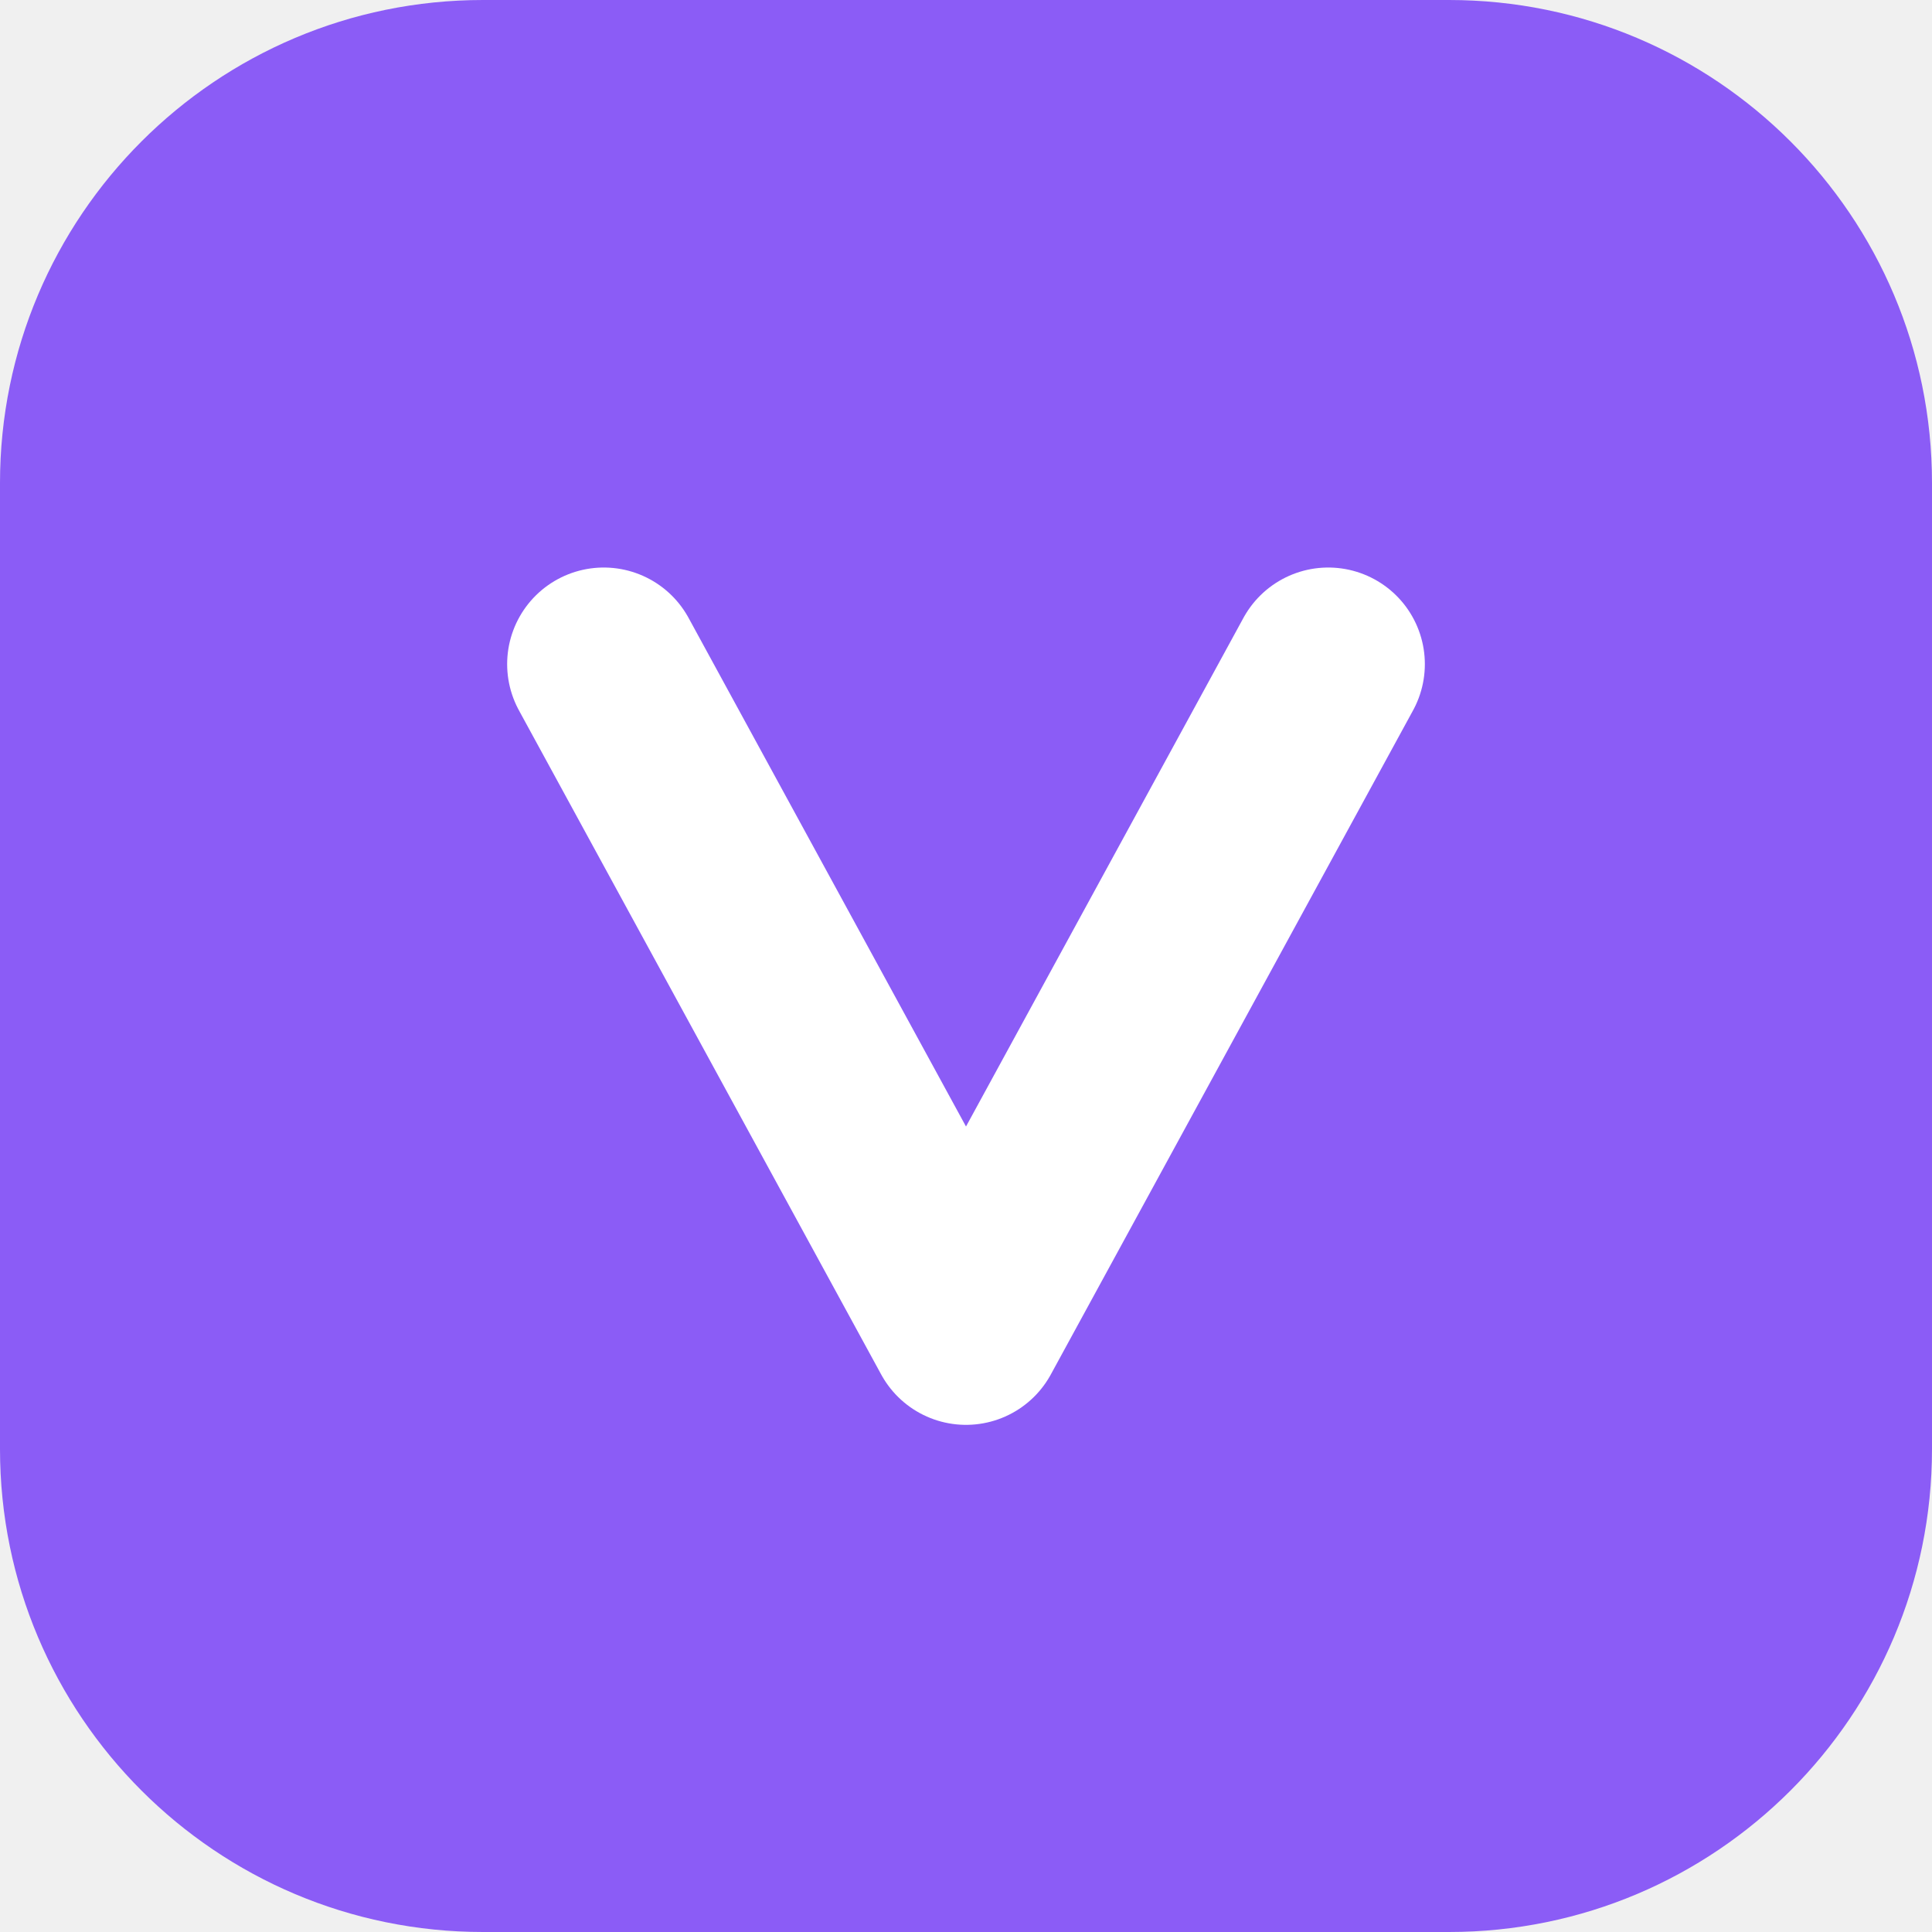
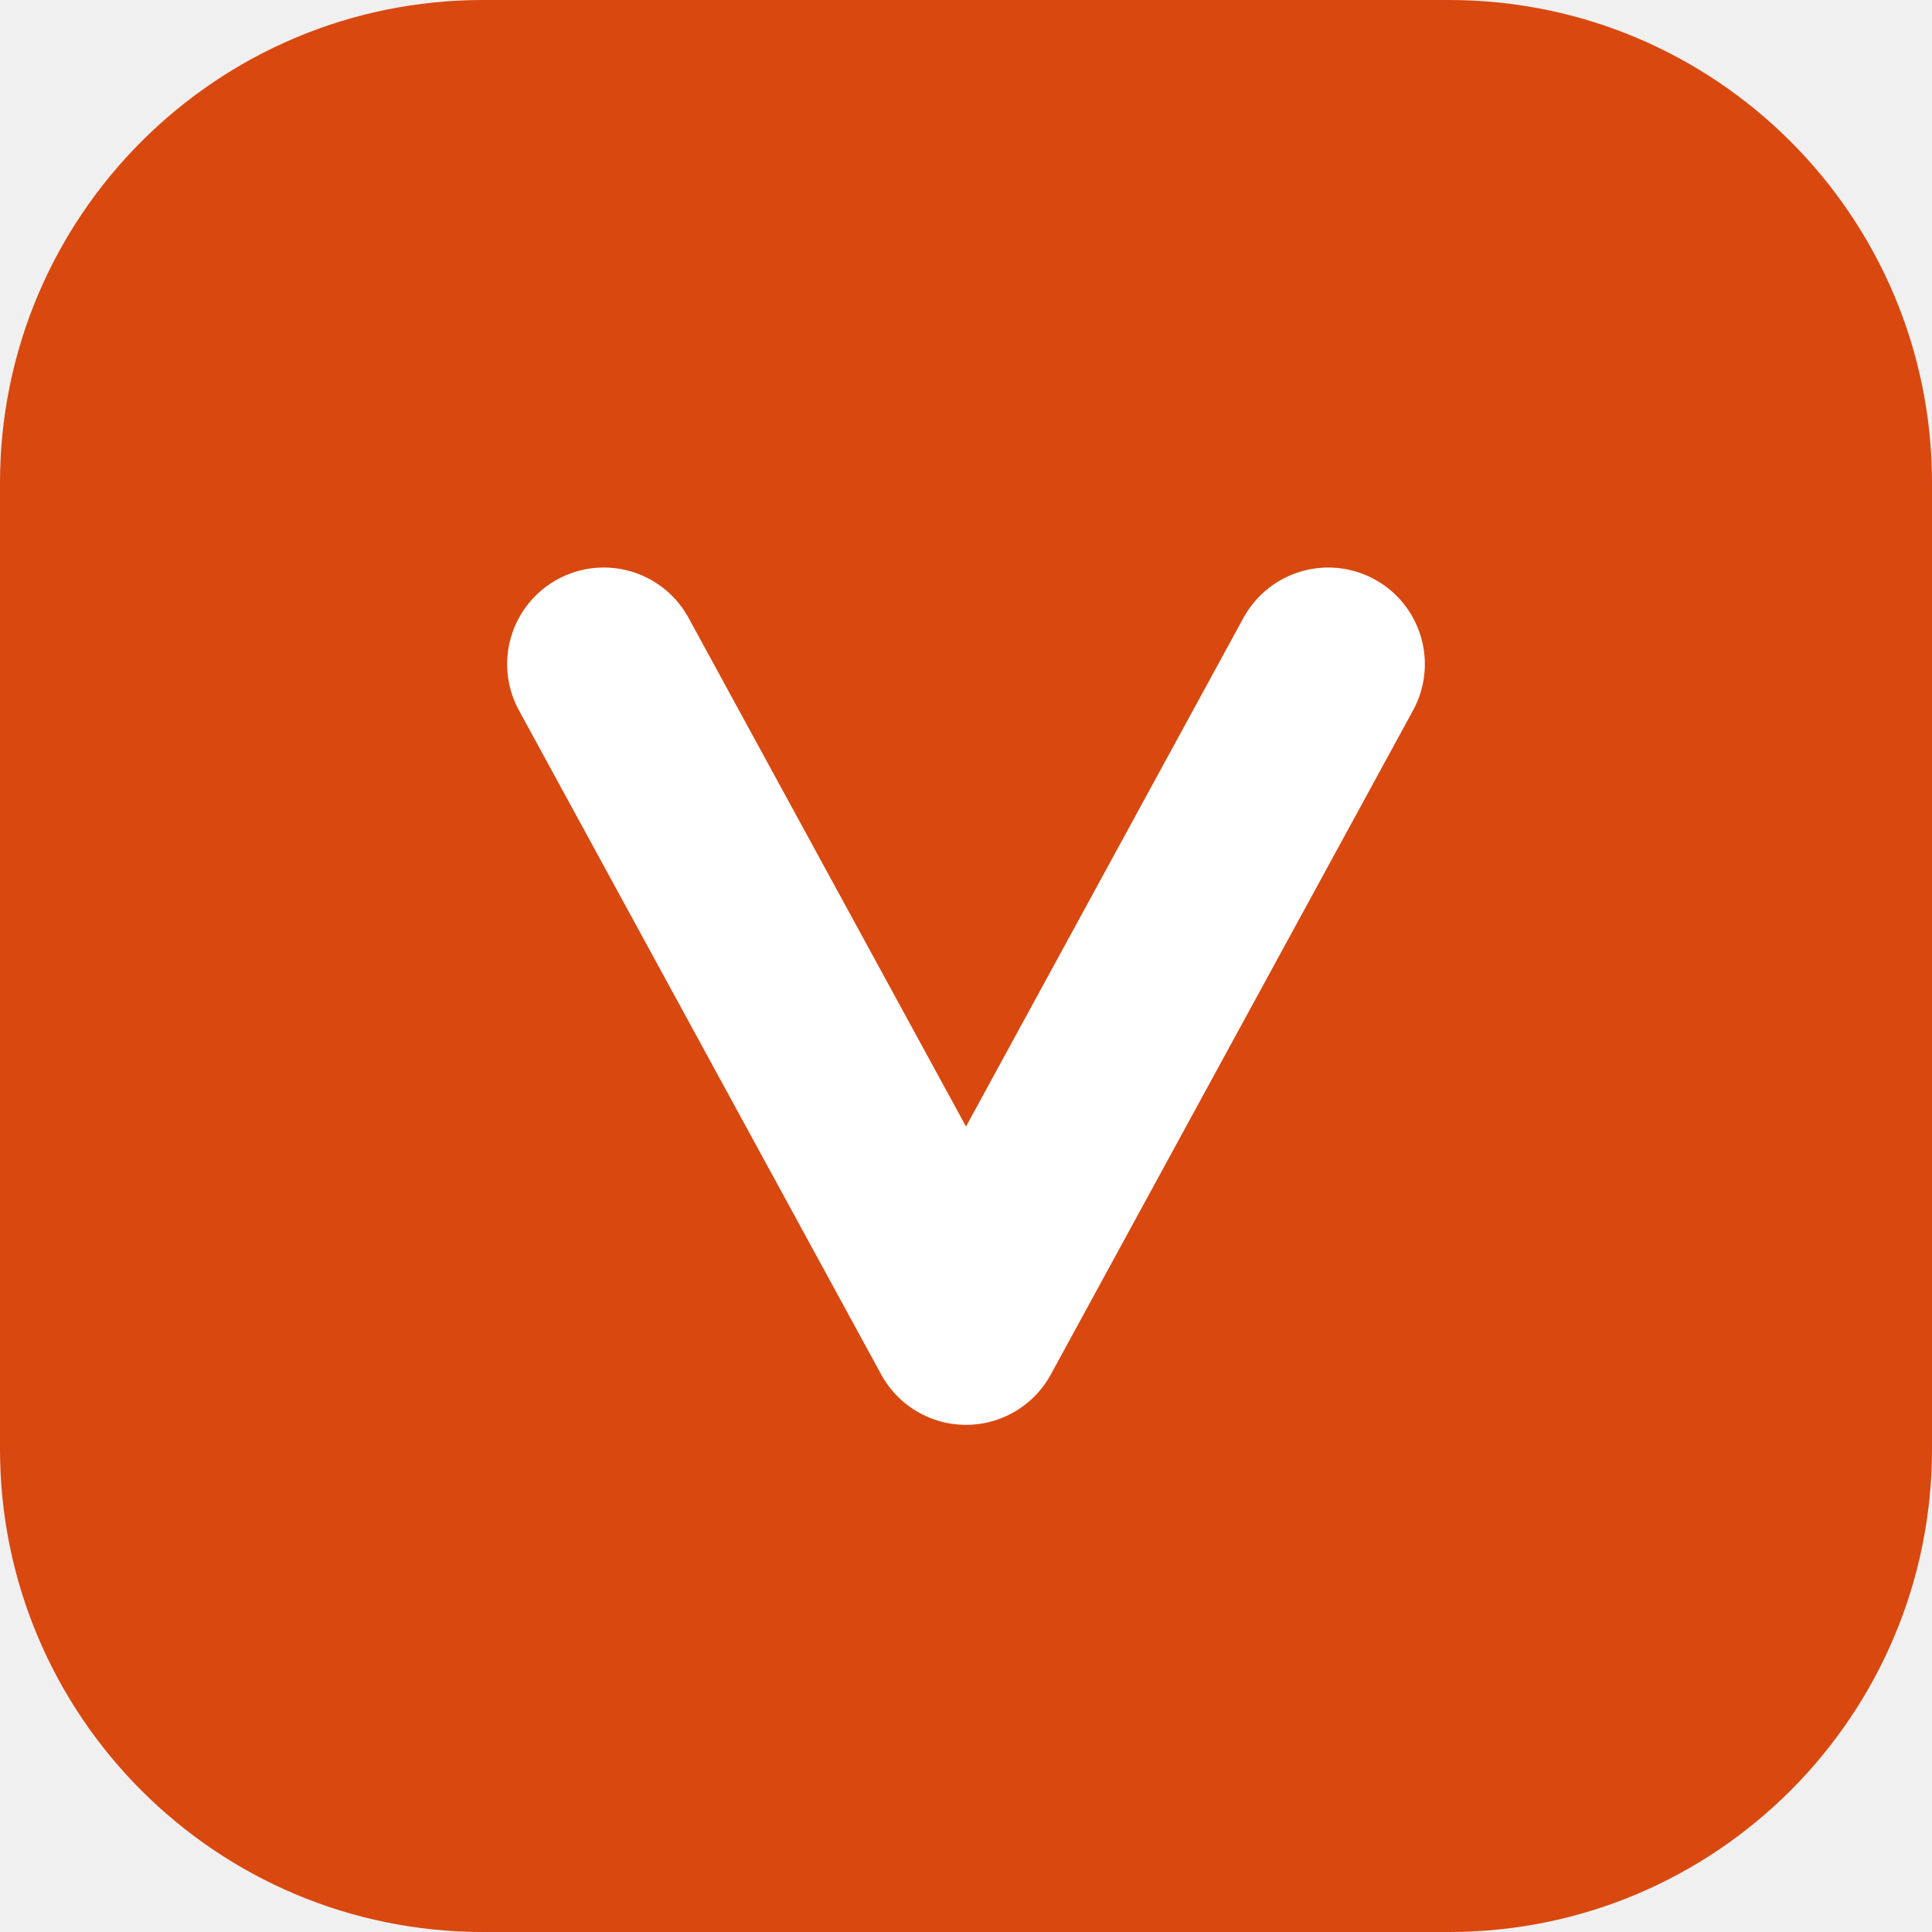
<svg xmlns="http://www.w3.org/2000/svg" viewBox="0 0 24 24">
-   <rect width="24" height="24" rx="6" fill="#8b5cf6" />
+   <rect width="24" height="24" rx="6" fill="#d9480f" />
  <path d="M7.5 8.25 12 16.5l4.5-8.25" fill="none" stroke="#fff" stroke-width="2.4" stroke-linecap="round" stroke-linejoin="round" />
</svg>
